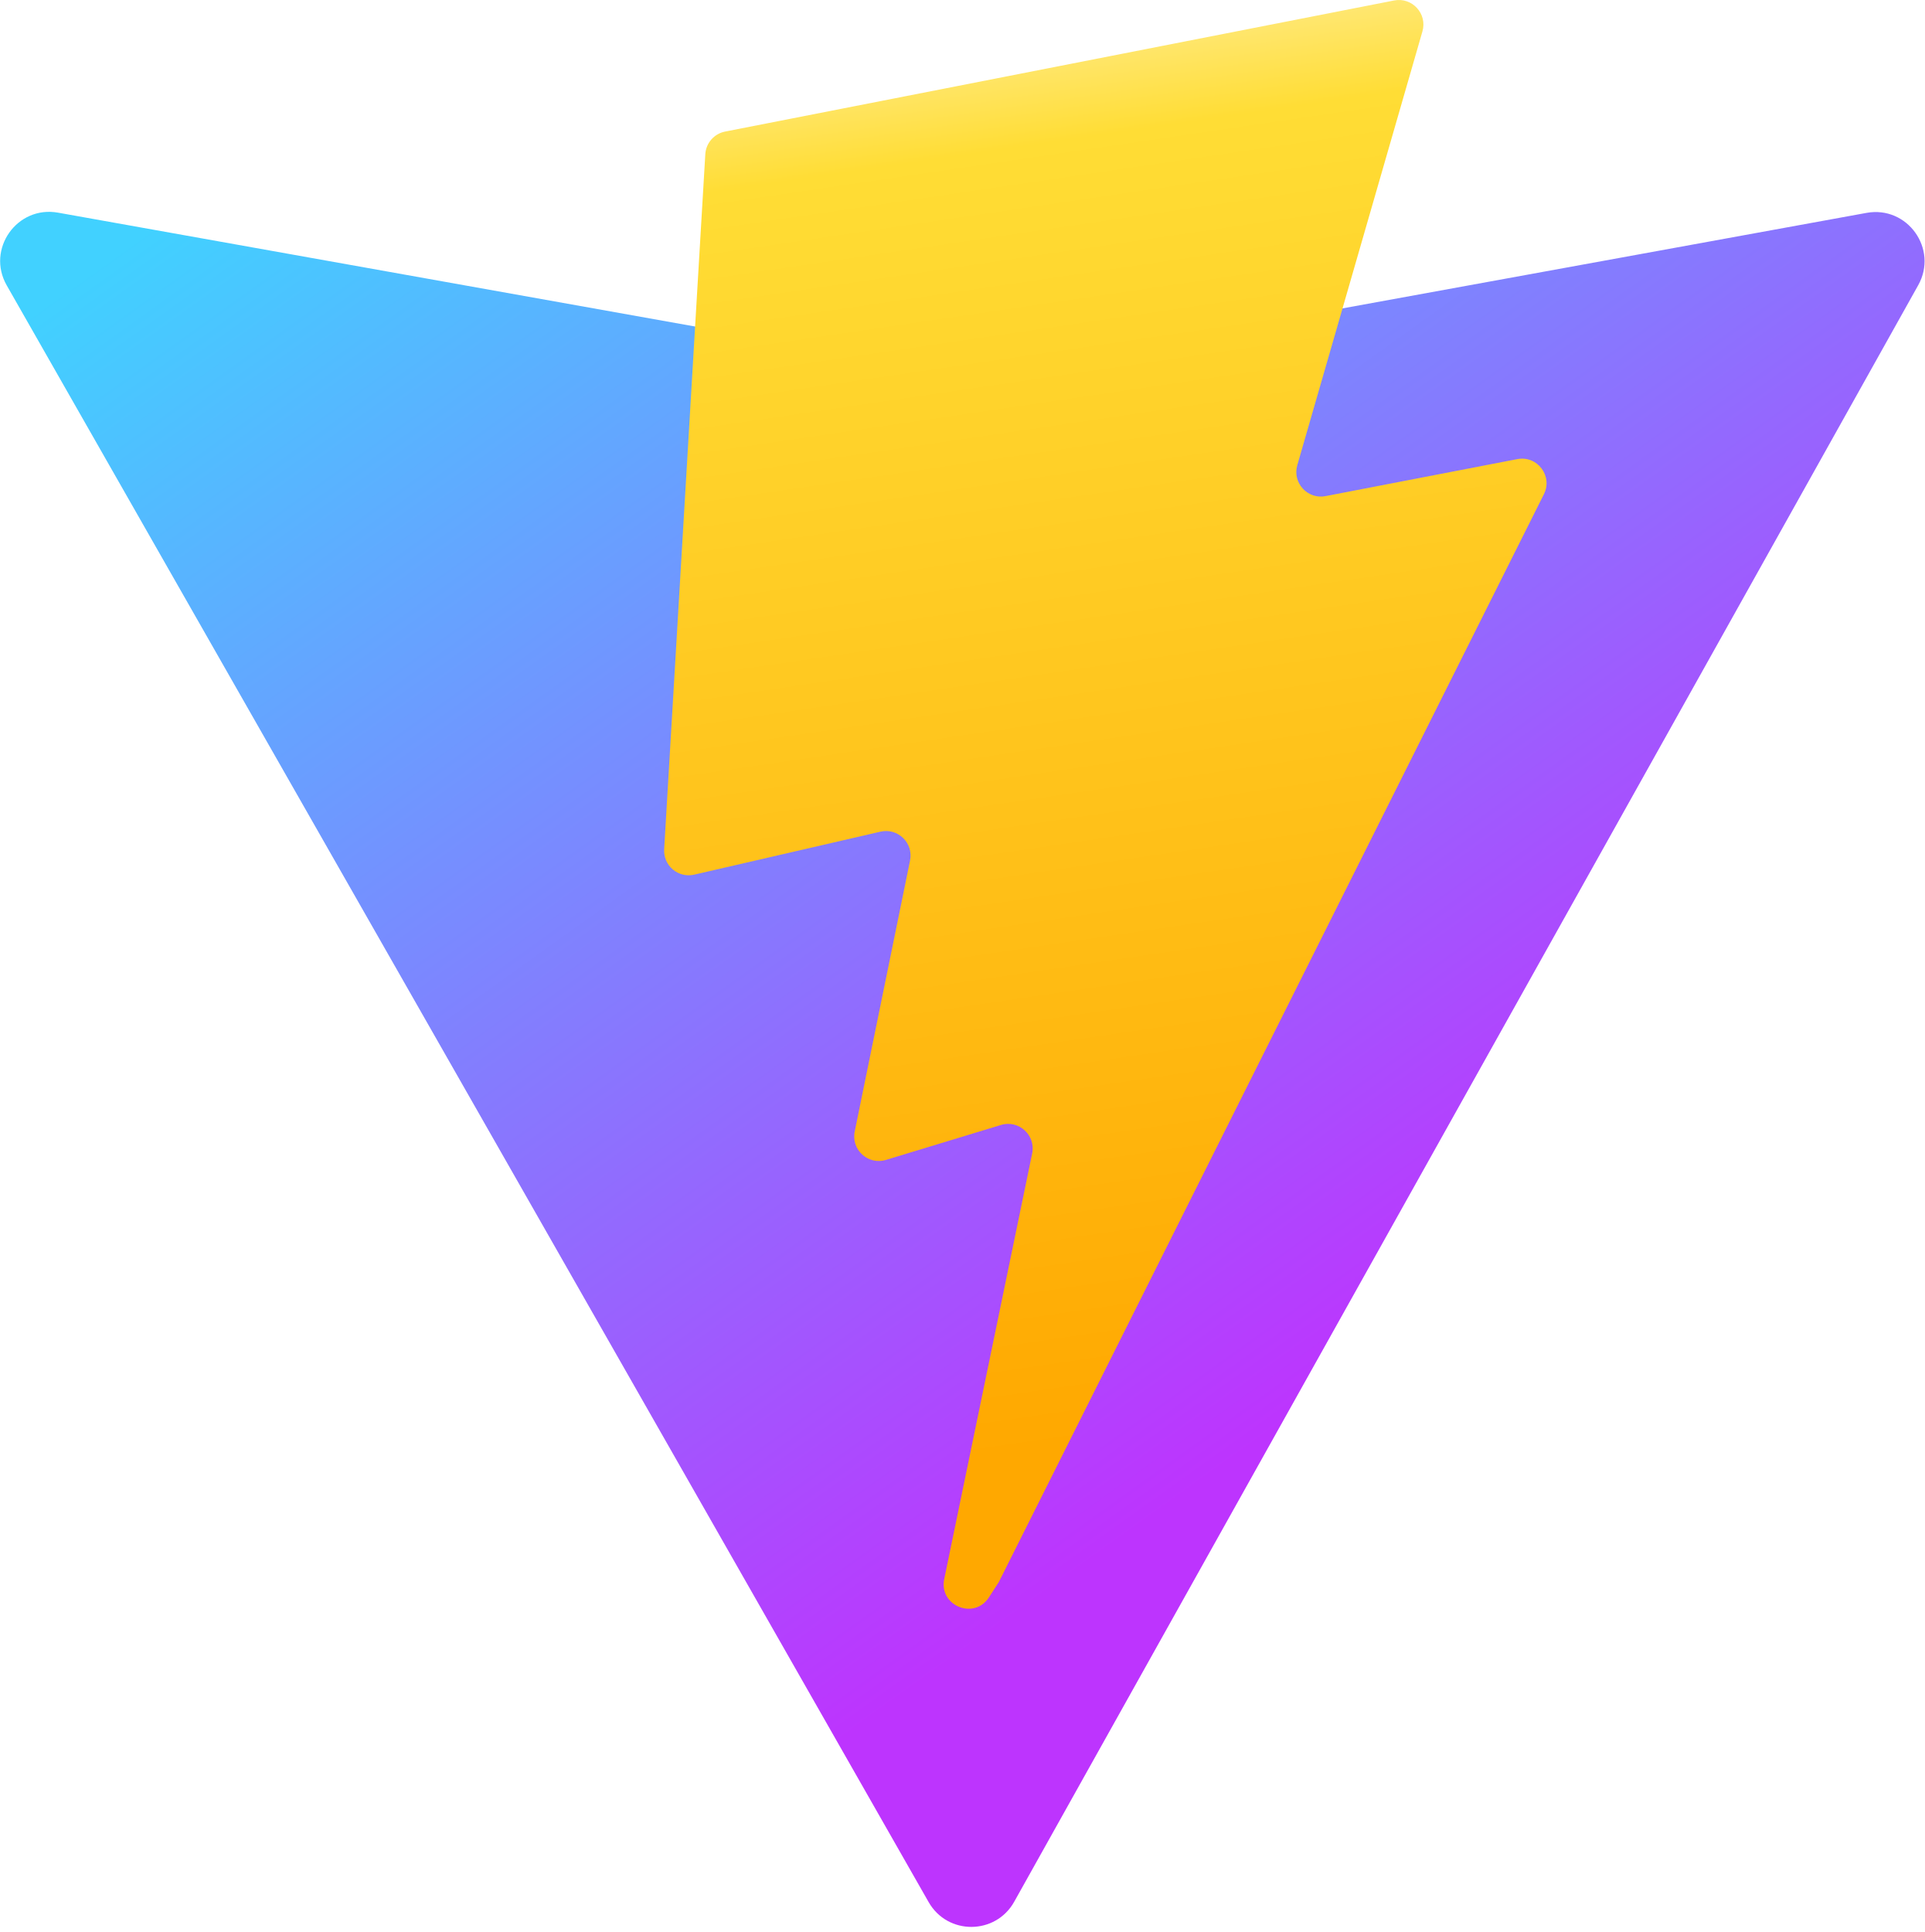
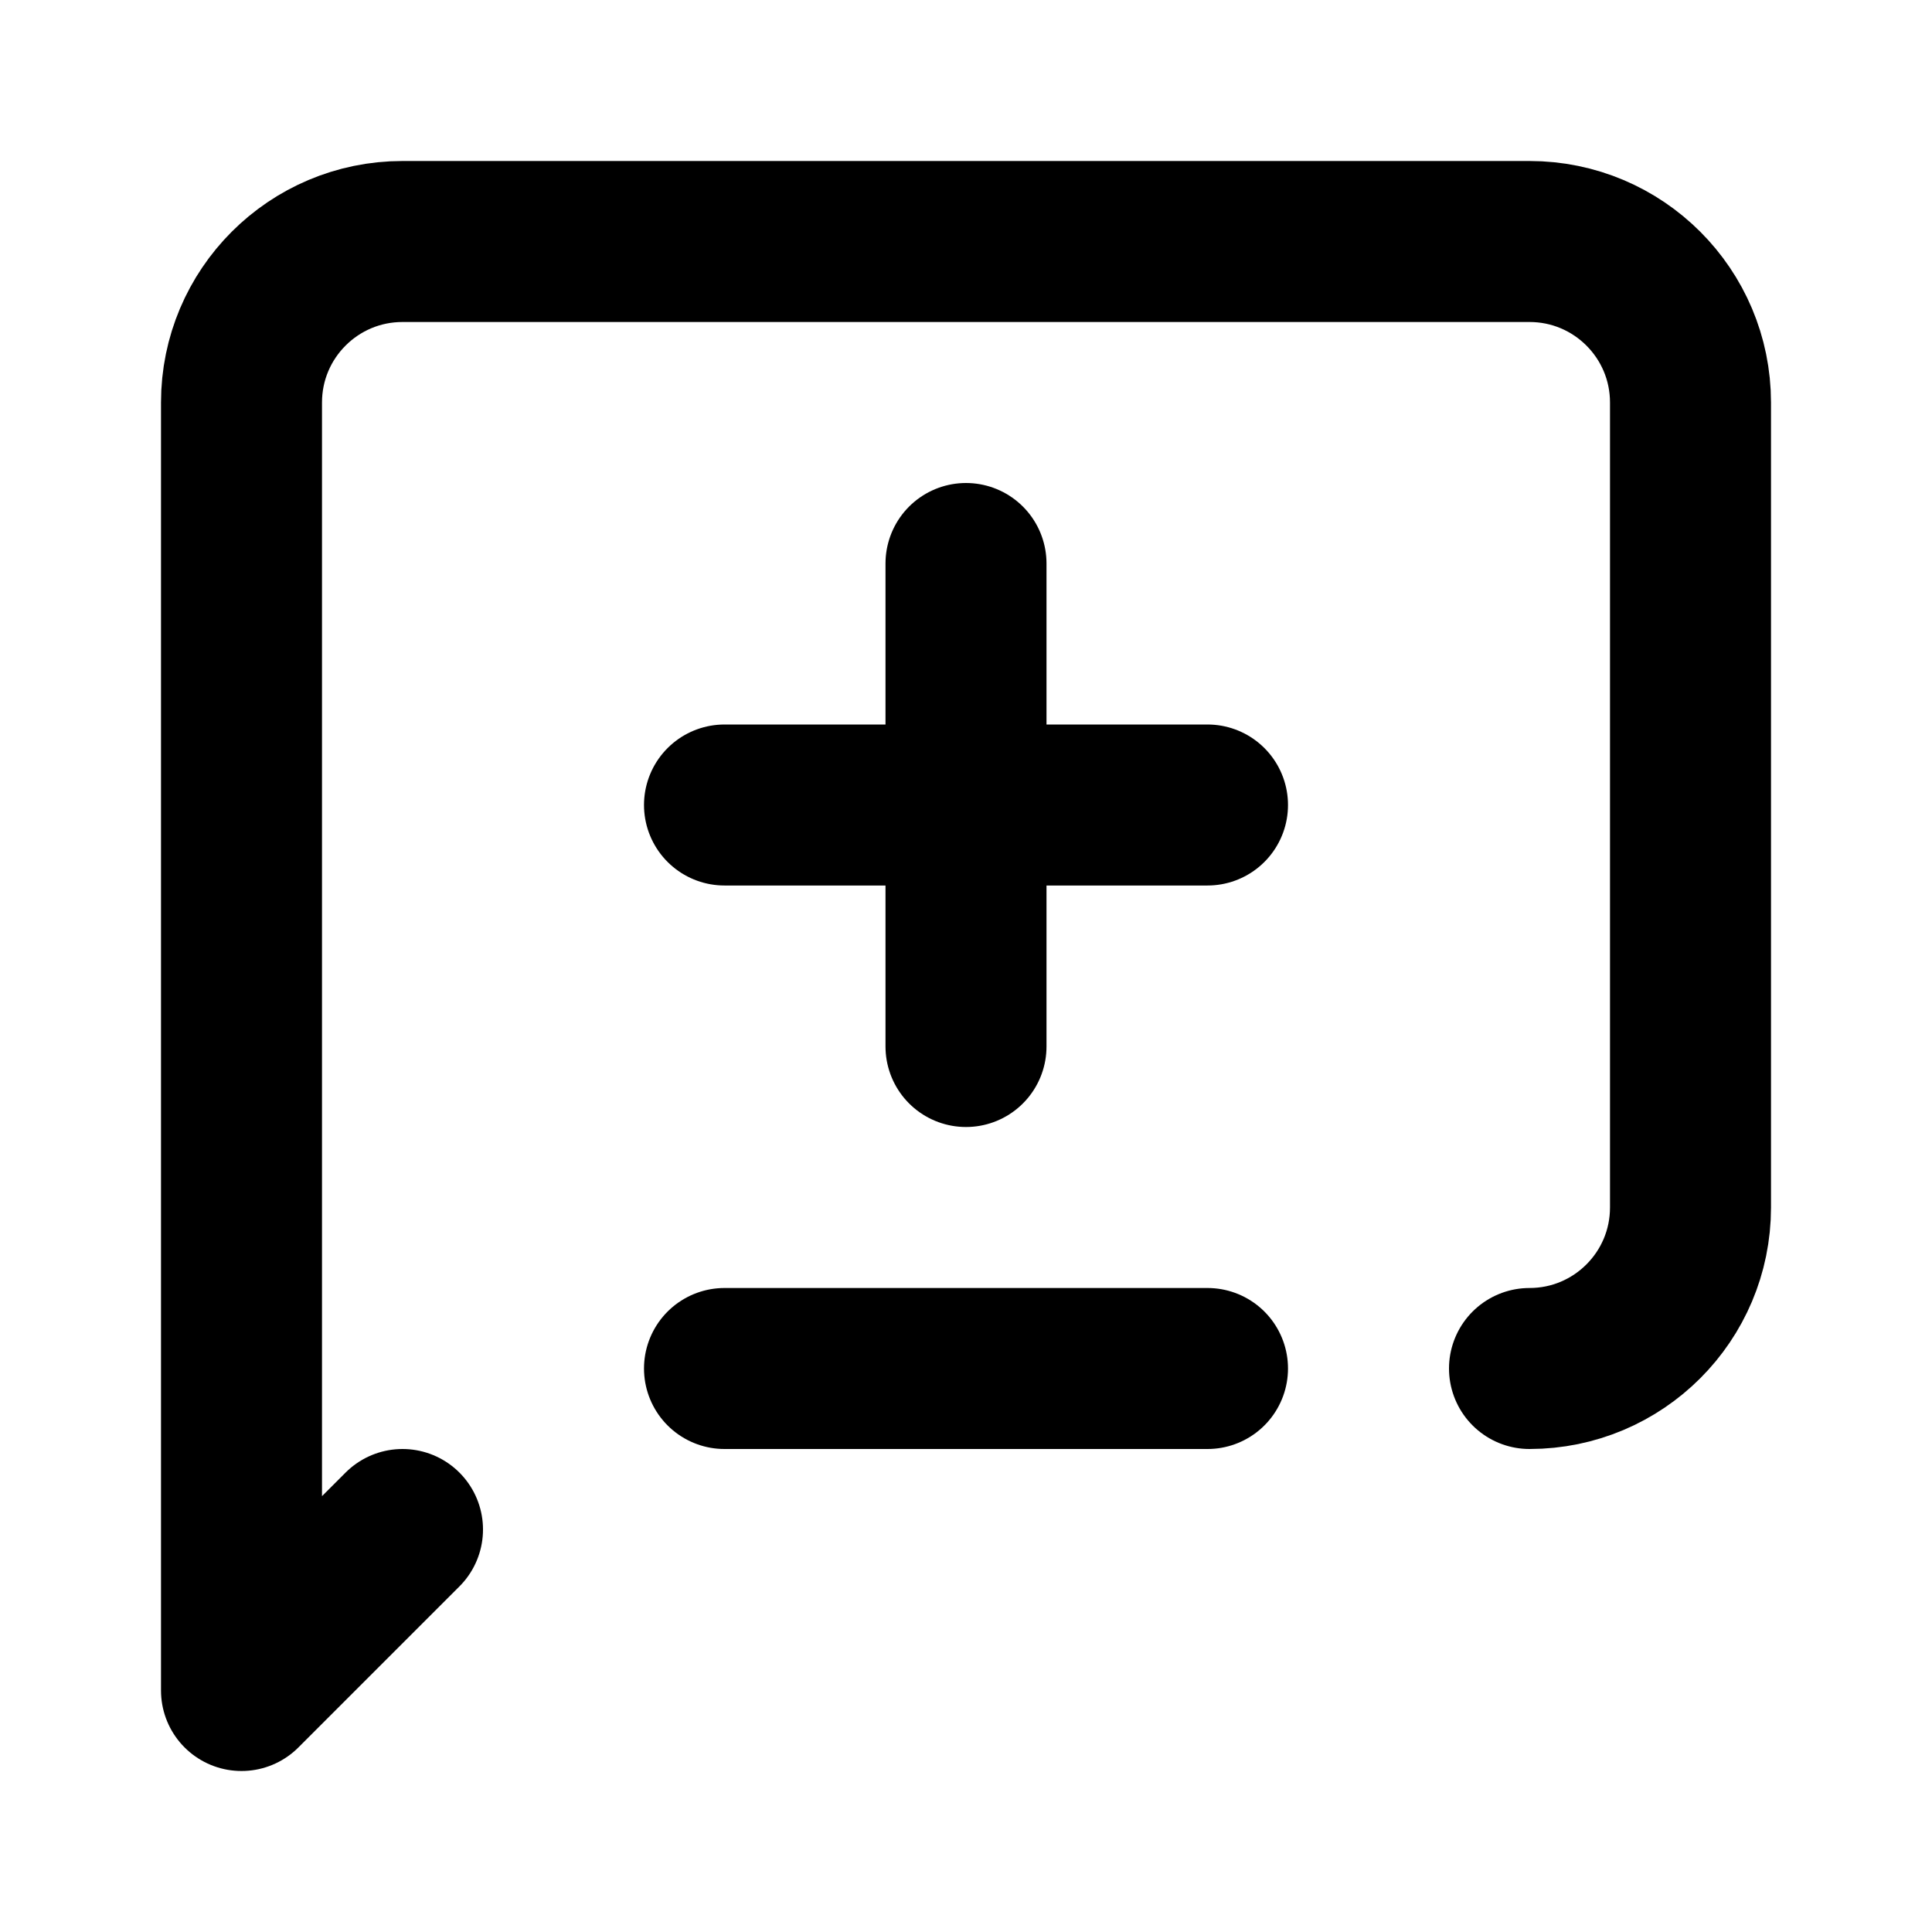
- <svg xmlns="http://www.w3.org/2000/svg" aria-hidden="true" role="img" class="iconify iconify--logos" width="31.88" height="32" preserveAspectRatio="xMidYMid meet" viewBox="0 0 256 257">
-   <defs>
-     <linearGradient id="IconifyId1813088fe1fbc01fb466" x1="-.828%" x2="57.636%" y1="7.652%" y2="78.411%">
-       <stop offset="0%" stop-color="#41D1FF" />
-       <stop offset="100%" stop-color="#BD34FE" />
-     </linearGradient>
-     <linearGradient id="IconifyId1813088fe1fbc01fb467" x1="43.376%" x2="50.316%" y1="2.242%" y2="89.03%">
-       <stop offset="0%" stop-color="#FFEA83" />
-       <stop offset="8.333%" stop-color="#FFDD35" />
-       <stop offset="100%" stop-color="#FFA800" />
-     </linearGradient>
-   </defs>
-   <path fill="url(#IconifyId1813088fe1fbc01fb466)" d="M255.153 37.938L134.897 252.976c-2.483 4.44-8.862 4.466-11.382.048L.875 37.958c-2.746-4.814 1.371-10.646 6.827-9.67l120.385 21.517a6.537 6.537 0 0 0 2.322-.004l117.867-21.483c5.438-.991 9.574 4.796 6.877 9.62Z" />
-   <path fill="url(#IconifyId1813088fe1fbc01fb467)" d="M185.432.063L96.44 17.501a3.268 3.268 0 0 0-2.634 3.014l-5.474 92.456a3.268 3.268 0 0 0 3.997 3.378l24.777-5.718c2.318-.535 4.413 1.507 3.936 3.838l-7.361 36.047c-.495 2.426 1.782 4.5 4.151 3.78l15.304-4.649c2.372-.72 4.652 1.36 4.15 3.788l-11.698 56.621c-.732 3.542 3.979 5.473 5.943 2.437l1.313-2.028l72.516-144.72c1.215-2.423-.88-5.186-3.54-4.672l-25.505 4.922c-2.396.462-4.435-1.77-3.759-4.114l16.646-57.705c.677-2.35-1.37-4.583-3.769-4.113Z" />
+ <svg xmlns="http://www.w3.org/2000/svg" width="24" height="24" viewBox="0 0 24 24" fill="none" stroke="currentColor" stroke-width="2" stroke-linecap="round" stroke-linejoin="round" class="lucide lucide-message-square-diff-icon lucide-message-square-diff">
+   <path d="m5 19-2 2V5a2 2 0 0 1 2-2h14a2 2 0 0 1 2 2v10a2 2 0 0 1-2 2" />
+   <path d="M9 10h6" />
+   <path d="M12 7v6" />
+   <path d="M9 17h6" />
</svg>
